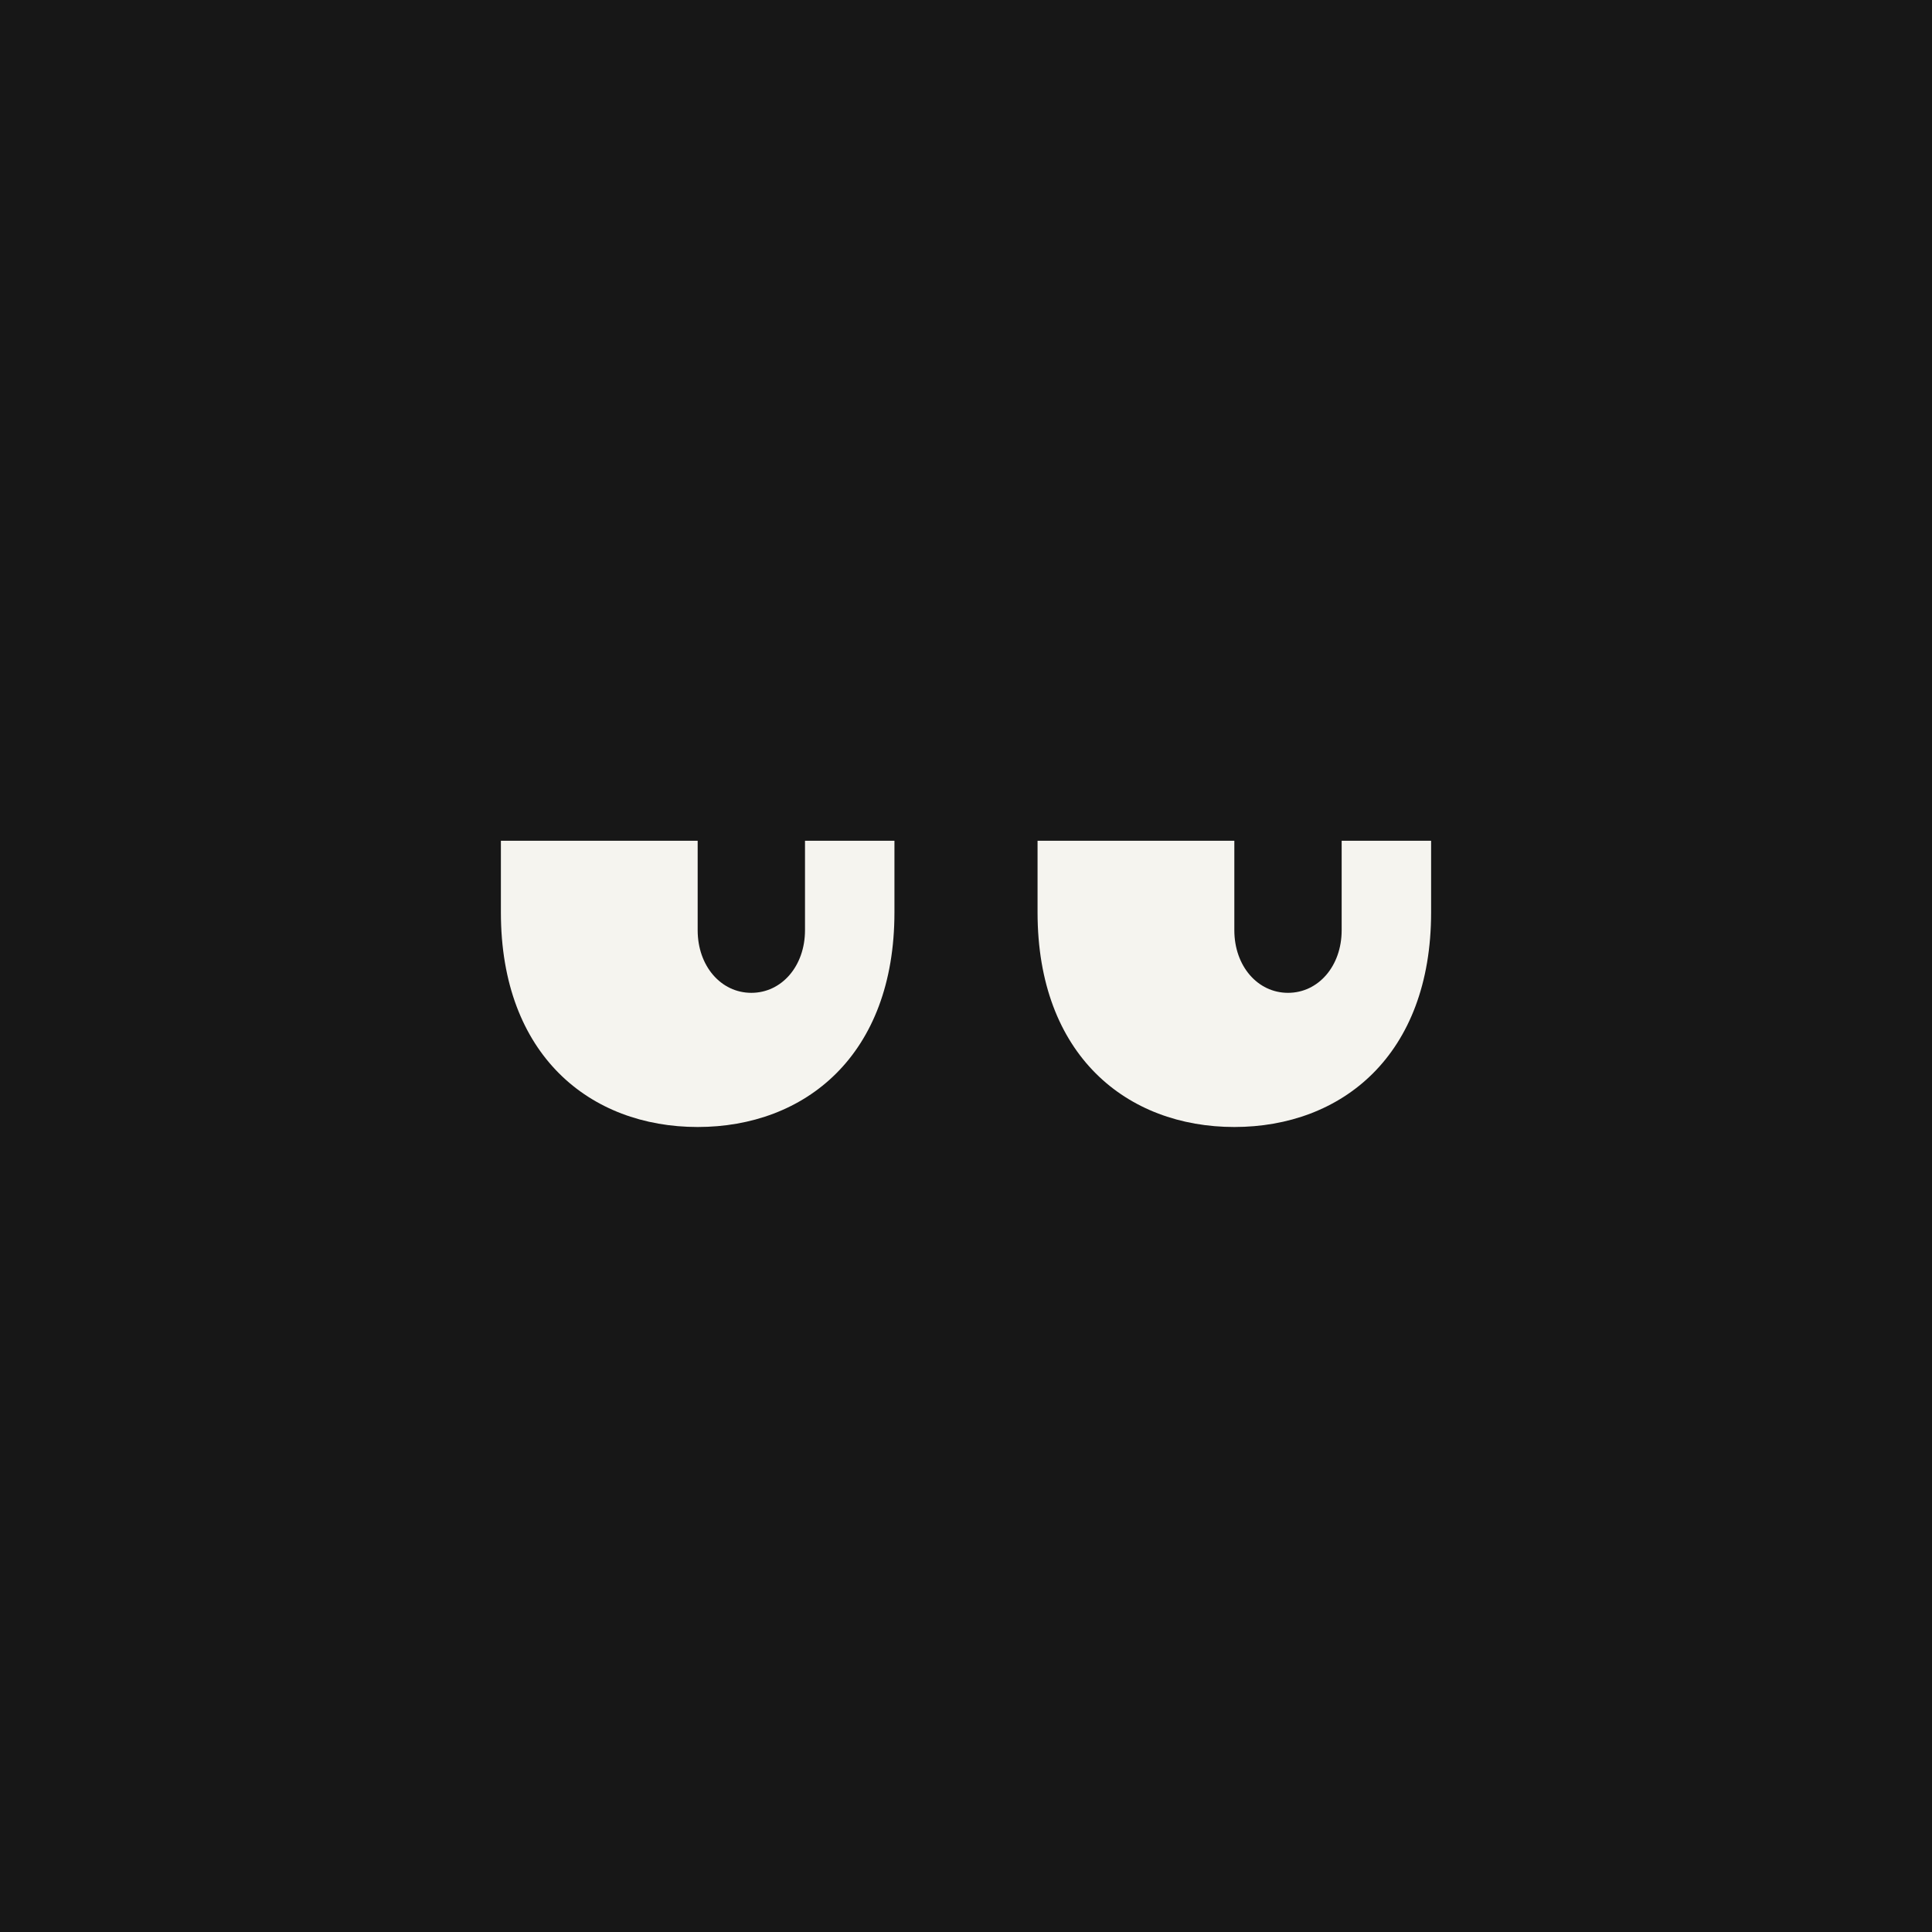
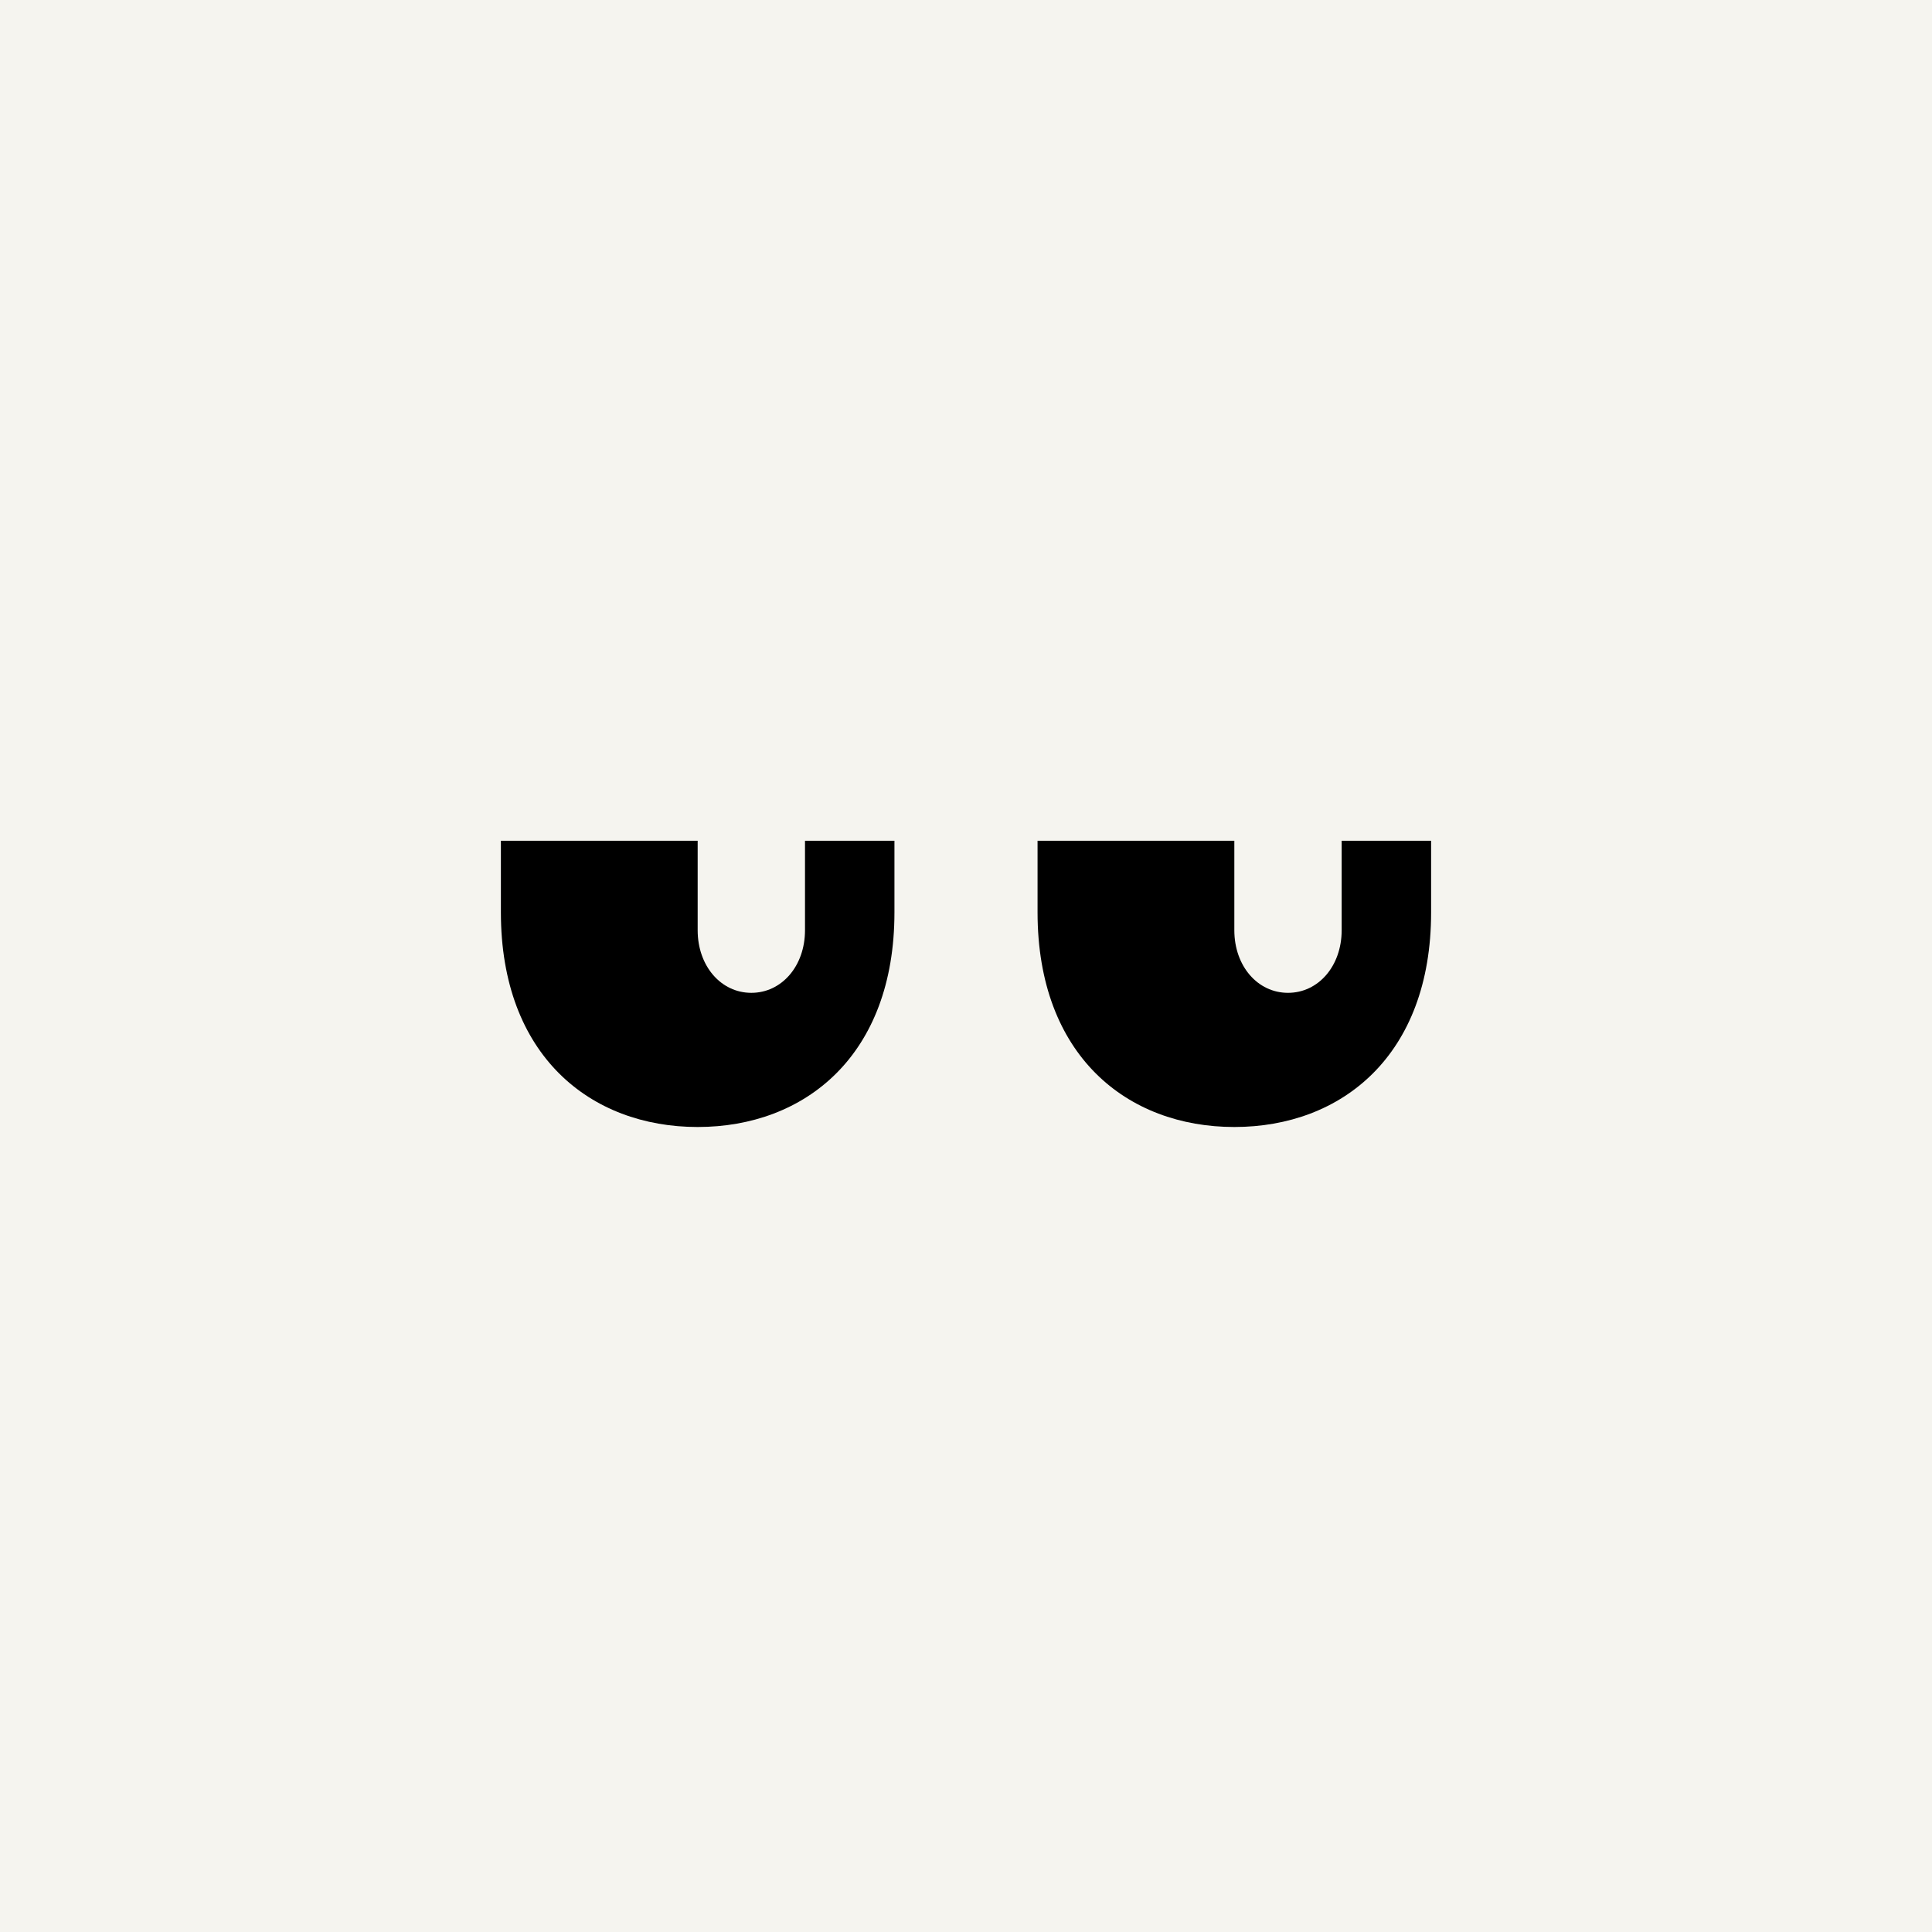
<svg xmlns="http://www.w3.org/2000/svg" width="108" height="108" viewBox="0 0 108 108">
-   <rect id="background" width="108" height="108" fill="#171717" />
-   <path id="eyes" fill="#F5F4EF" fill-rule="evenodd" d="M28 47H50V51C50 59 45 63 39 63C33 63 28 59 28 51Z M39 47H45V52C45 54 43.7 55.5 42 55.5C40.3 55.5 39 54 39 52Z M58 47H80V51C80 59 75 63 69 63C63 63 58 59 58 51Z M69 47H75V52C75 54 73.7 55.5 72 55.5C70.3 55.5 69 54 69 52Z" />
+   <rect id="background" width="108" height="108" fill="#F5F4EF" />
+   <path id="eyes" fill="#000000" fill-rule="evenodd" d="M28 47H50V51C50 59 45 63 39 63C33 63 28 59 28 51Z M39 47H45V52C45 54 43.7 55.5 42 55.5C40.3 55.5 39 54 39 52Z M58 47H80V51C80 59 75 63 69 63C63 63 58 59 58 51Z M69 47H75V52C75 54 73.7 55.5 72 55.5C70.3 55.5 69 54 69 52Z" />
</svg>
